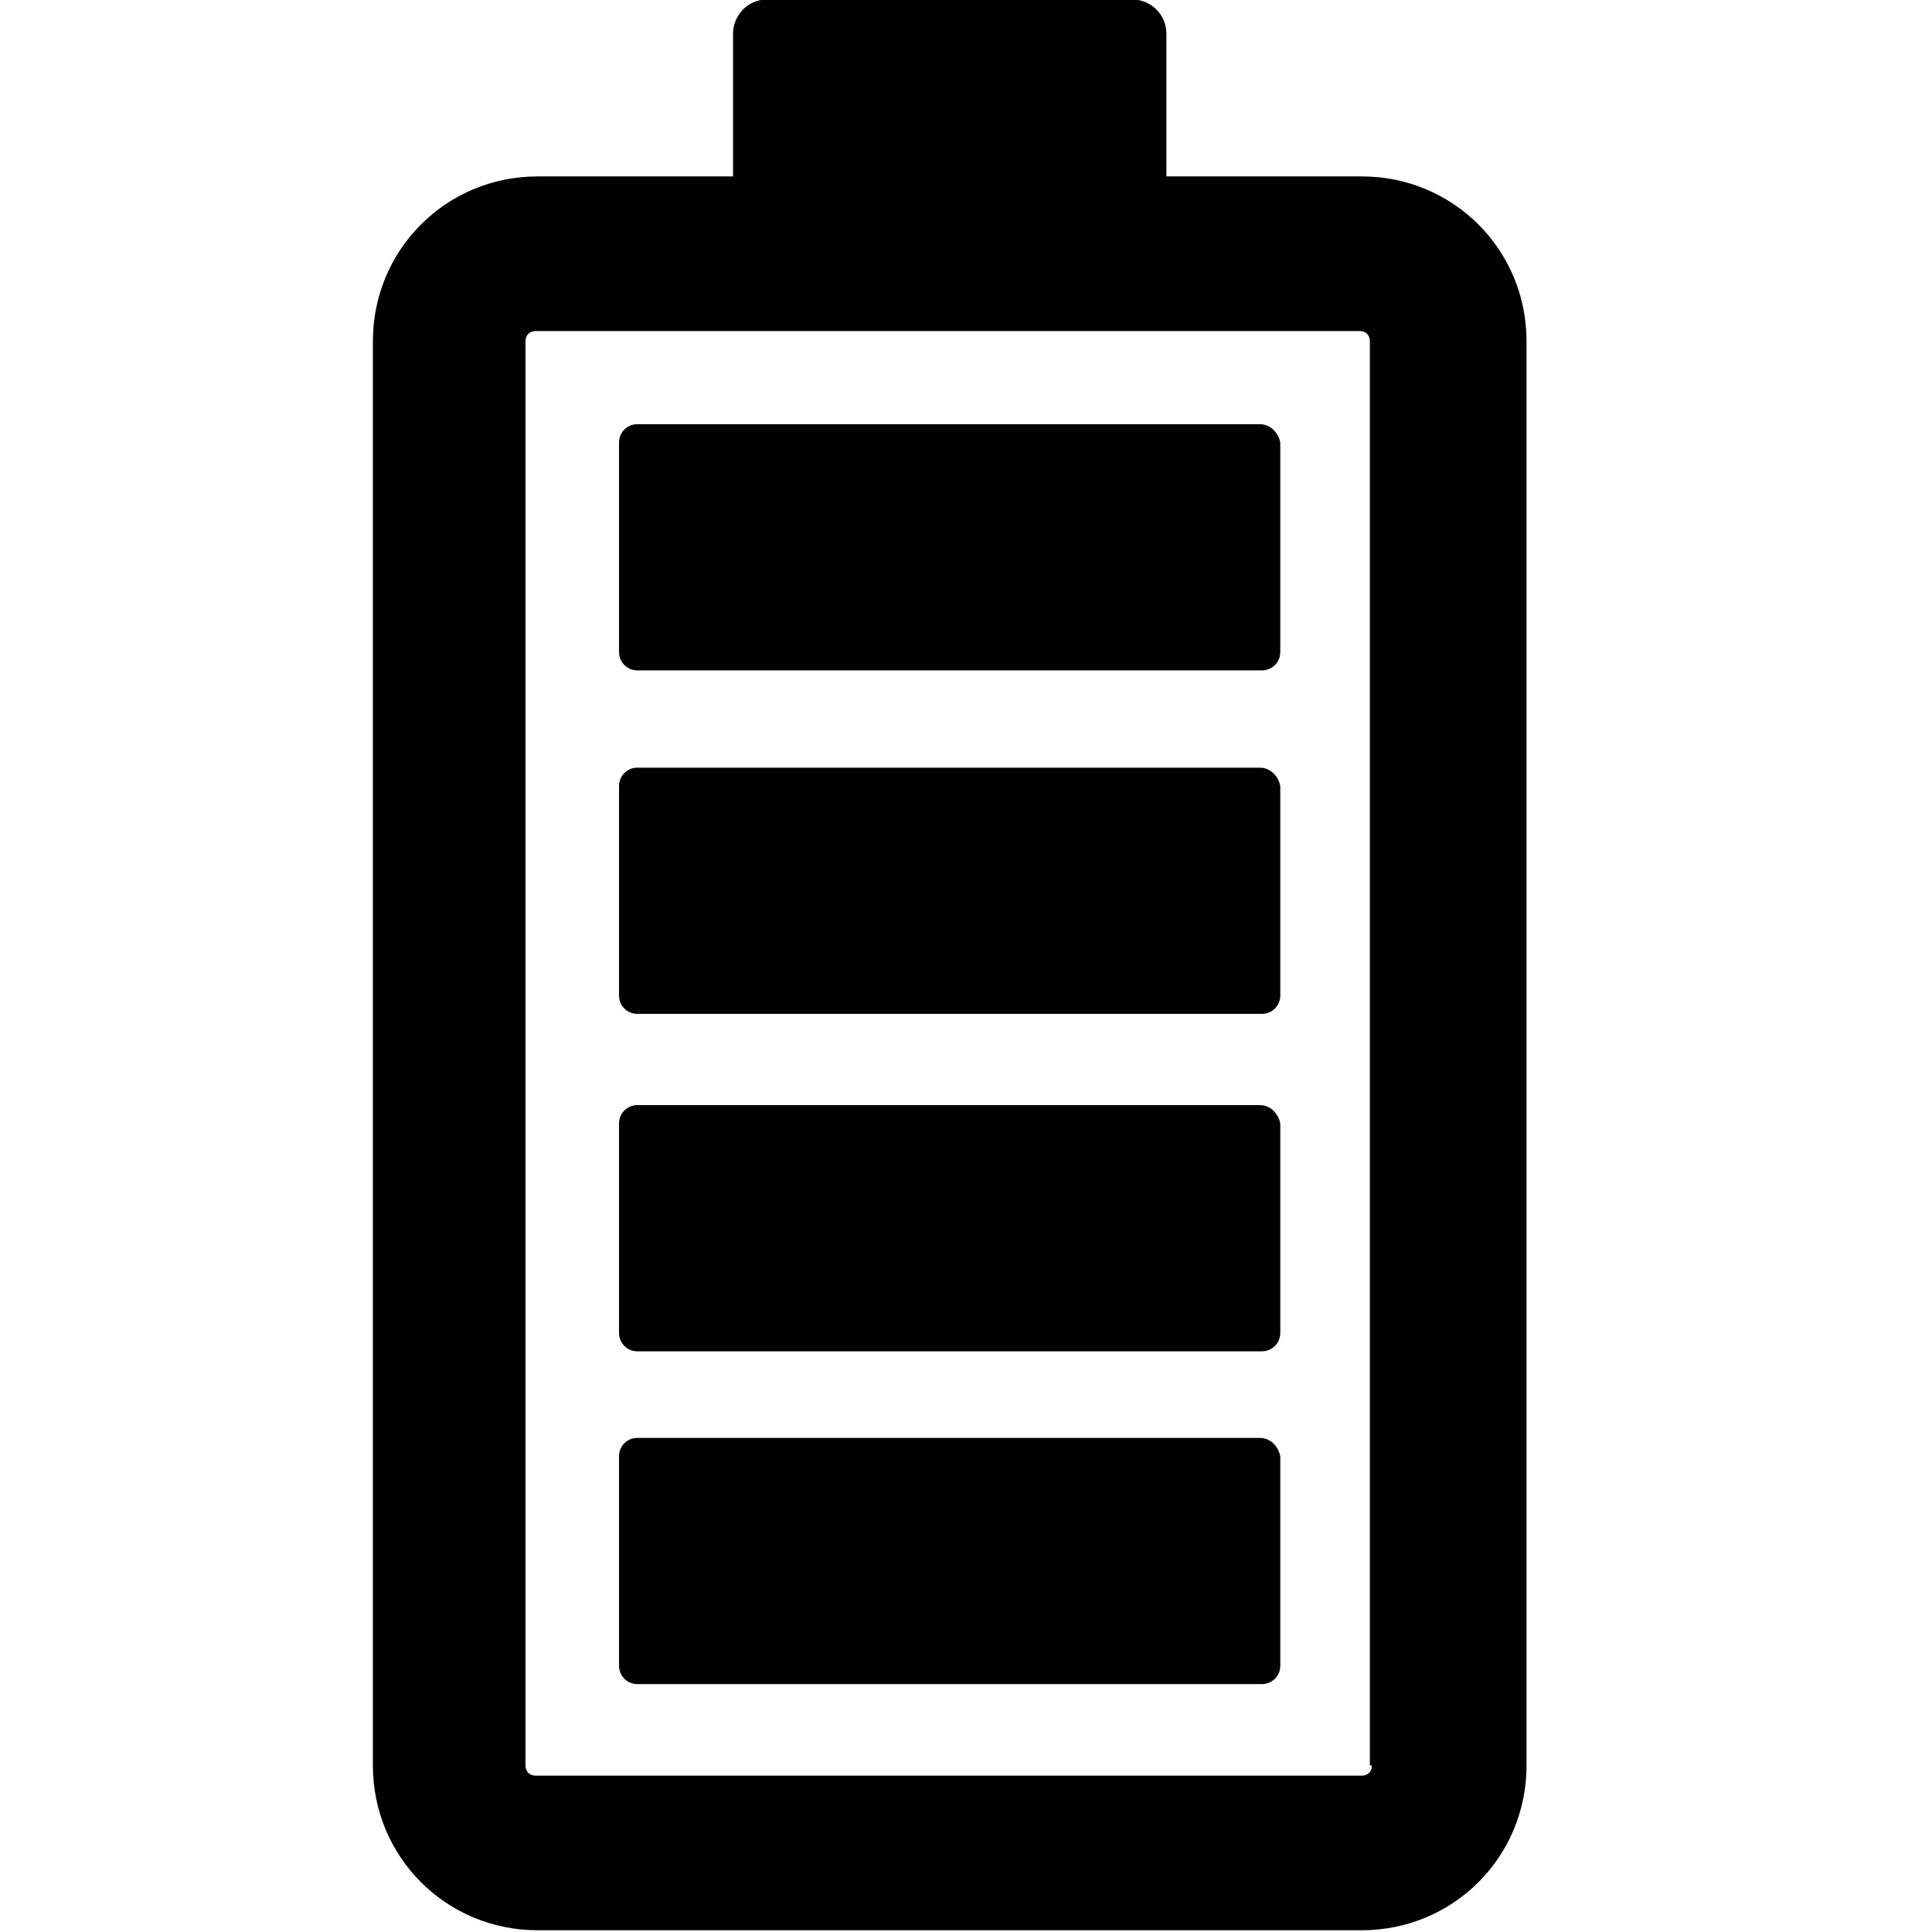
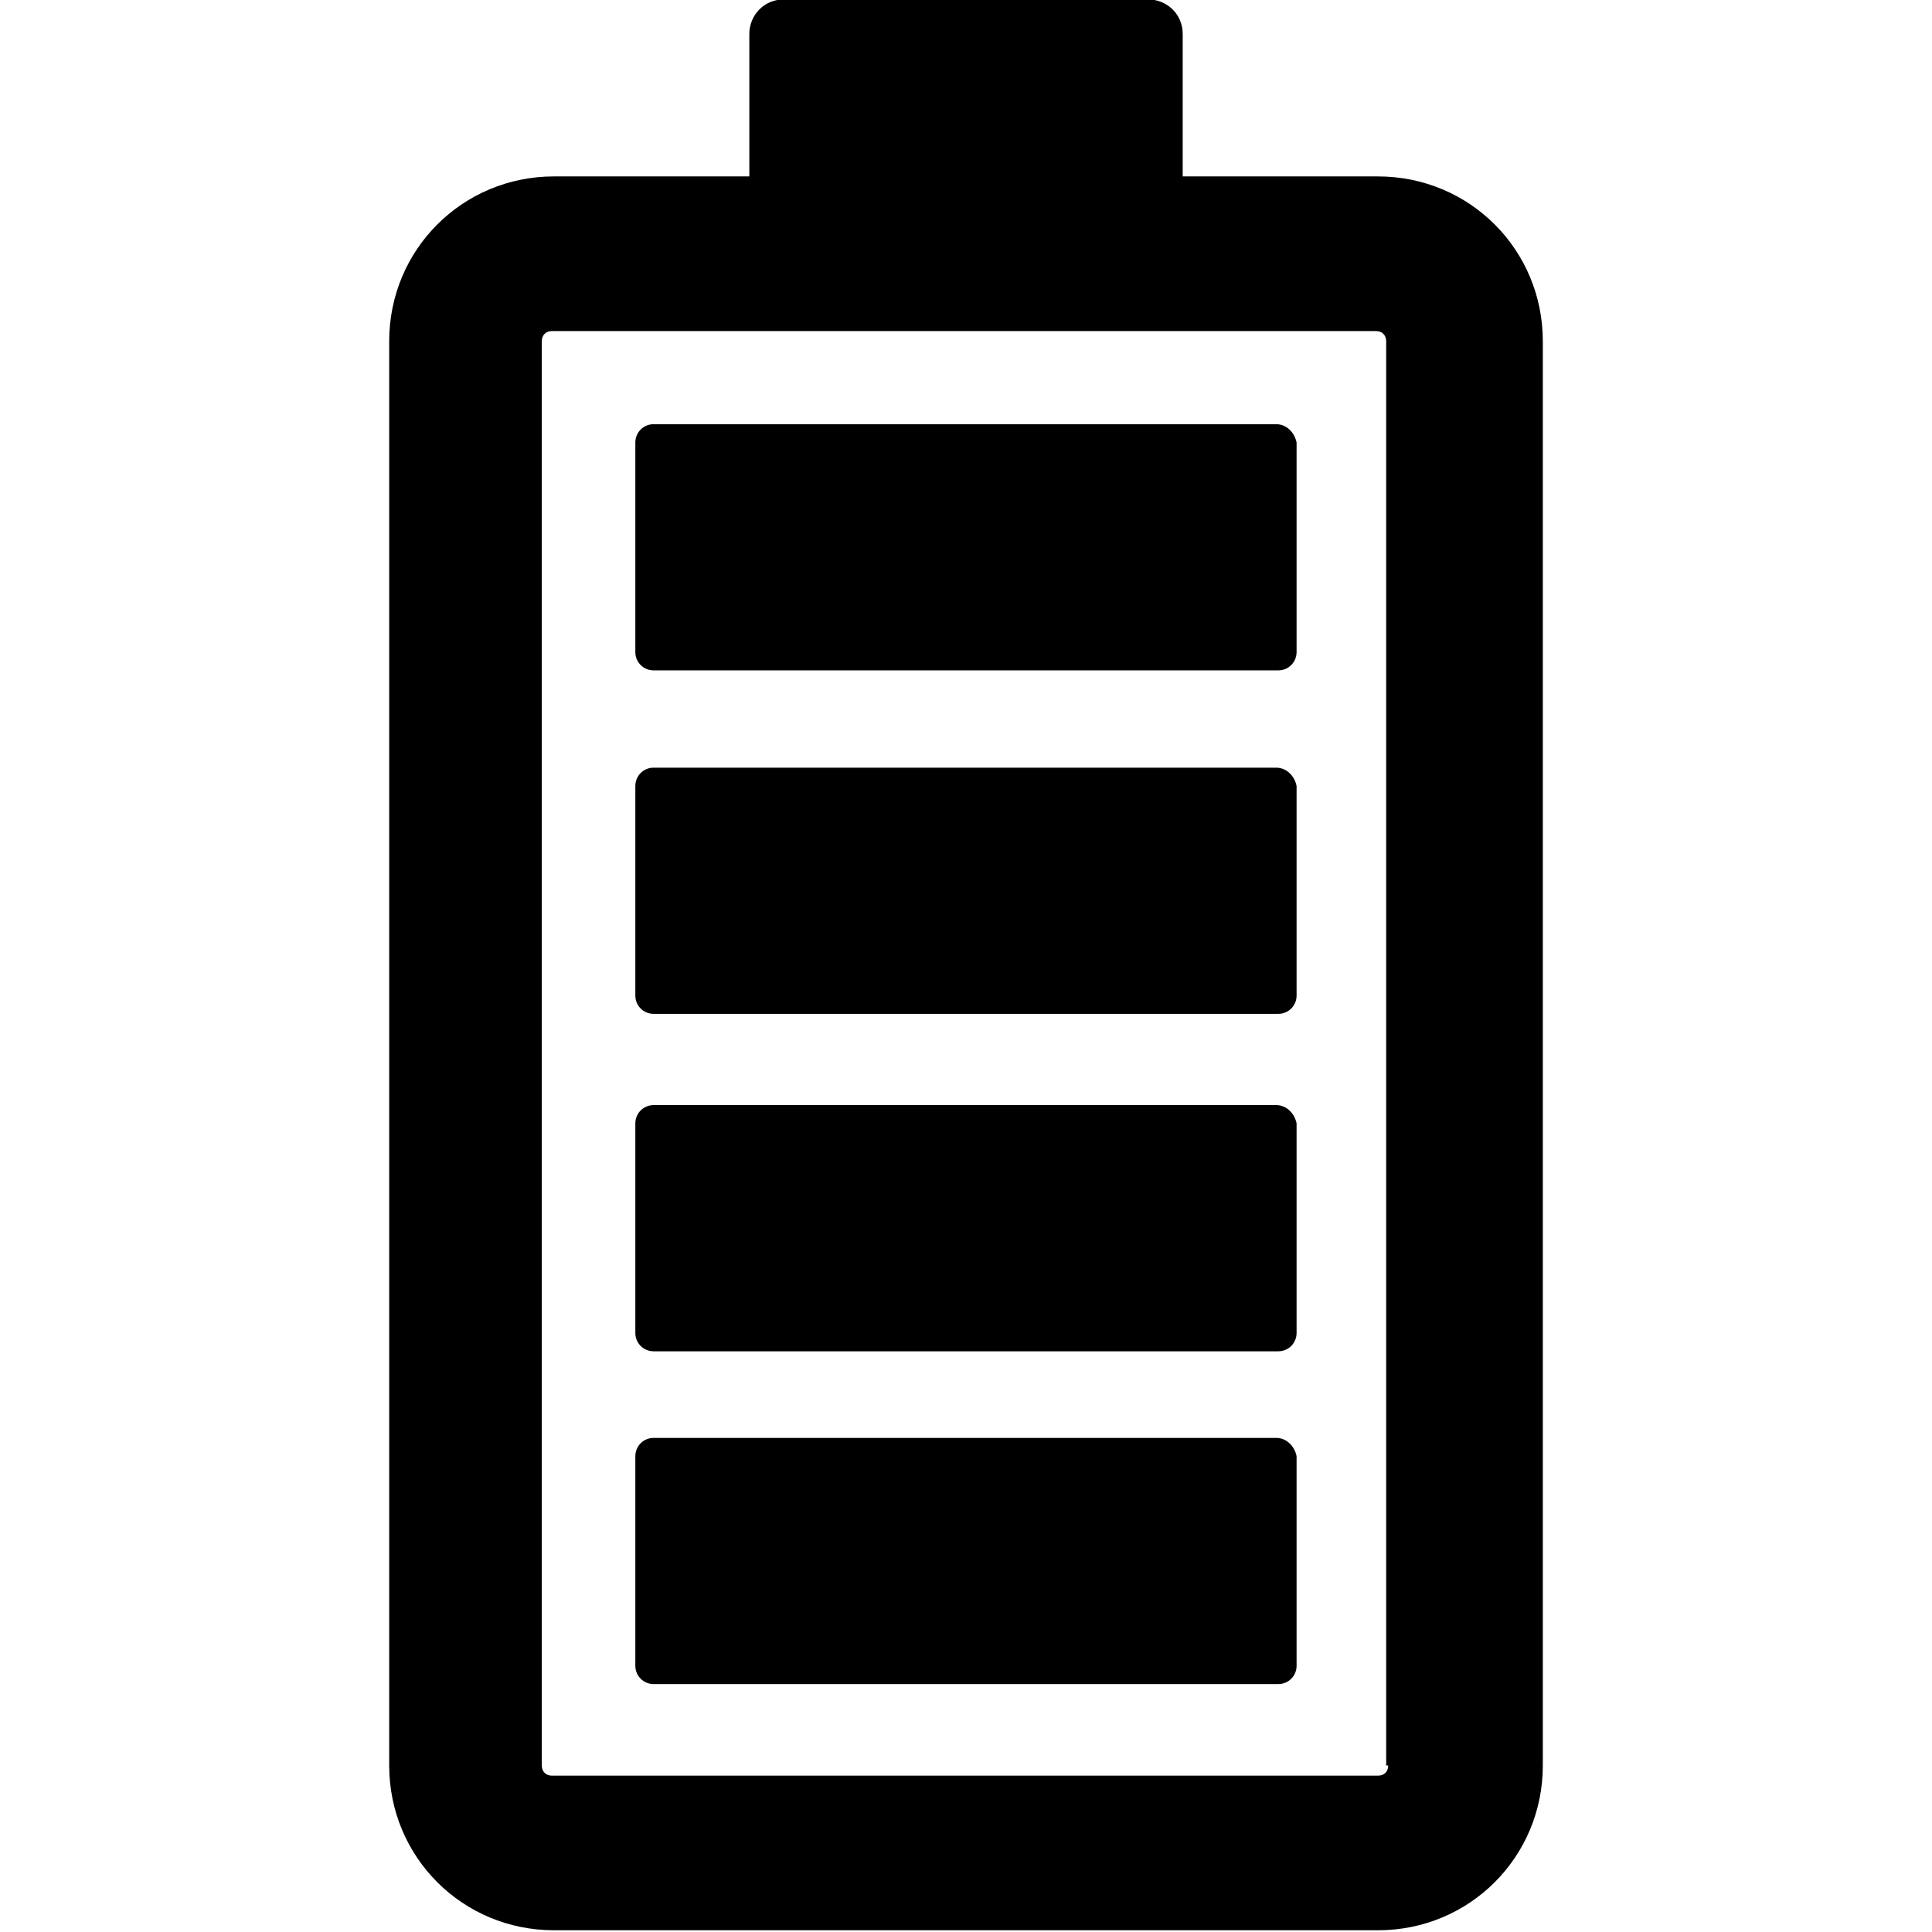
<svg xmlns="http://www.w3.org/2000/svg" width="100%" height="100%" viewBox="0 0 32 32" version="1.1" xml:space="preserve" style="fill-rule:evenodd;clip-rule:evenodd;stroke-linejoin:round;stroke-miterlimit:2;">
-   <g transform="matrix(1,0,0,1,-334,-334)">
+   <g transform="matrix(1,0,0,1,-333.73,-334)">
    <g transform="matrix(0.0601786,0,0,0.0601786,328.651,333.114)">
      <path d="M463.68,63.281L409.918,63.281L409.918,24.082C409.918,18.48 405.438,14.563 400.399,14.563L300.159,14.559C294.557,14.559 290.639,19.039 290.639,24.078L290.639,63.277L236.877,63.277C211.678,63.277 191.518,83.437 191.518,108.636L191.518,500.636C191.518,525.835 211.678,545.995 236.877,545.995L463.677,545.995C488.876,545.995 509.036,525.835 509.036,500.636L509.036,108.636C509.036,83.441 488.876,63.281 463.677,63.281L463.68,63.281ZM466.481,500.641C466.481,502.321 465.36,503.442 463.68,503.442L236.32,503.442C234.64,503.442 233.519,502.321 233.519,500.641L233.519,108.641C233.519,106.961 234.64,105.84 236.32,105.84L463.12,105.84C464.8,105.84 465.921,106.961 465.921,108.641L465.921,500.641L466.481,500.641Z" style="fill-rule:nonzero;" />
    </g>
    <g transform="matrix(0.0601786,0,0,0.0601786,328.65,333.114)">
      <path d="M435.68,410.48L264.32,410.48C261.519,410.48 259.281,412.718 259.281,415.519L259.281,473.199C259.281,476 261.519,478.238 264.32,478.238L436.24,478.238C439.041,478.238 441.279,476 441.279,473.199L441.279,415.519C440.717,412.718 438.478,410.48 435.678,410.48L435.68,410.48Z" style="fill-rule:nonzero;" />
    </g>
    <g transform="matrix(0.0601786,0,0,0.0601786,328.65,327.602)">
      <path d="M435.68,410.48L264.32,410.48C261.519,410.48 259.281,412.718 259.281,415.519L259.281,473.199C259.281,476 261.519,478.238 264.32,478.238L436.24,478.238C439.041,478.238 441.279,476 441.279,473.199L441.279,415.519C440.717,412.718 438.478,410.48 435.678,410.48L435.68,410.48Z" style="fill-rule:nonzero;" />
    </g>
    <g transform="matrix(0.0601786,0,0,0.0601786,328.65,322.013)">
      <path d="M435.68,410.48L264.32,410.48C261.519,410.48 259.281,412.718 259.281,415.519L259.281,473.199C259.281,476 261.519,478.238 264.32,478.238L436.24,478.238C439.041,478.238 441.279,476 441.279,473.199L441.279,415.519C440.717,412.718 438.478,410.48 435.678,410.48L435.68,410.48Z" style="fill-rule:nonzero;" />
    </g>
    <g transform="matrix(0.0601786,0,0,0.0601786,328.65,316.324)">
      <path d="M435.68,410.48L264.32,410.48C261.519,410.48 259.281,412.718 259.281,415.519L259.281,473.199C259.281,476 261.519,478.238 264.32,478.238L436.24,478.238C439.041,478.238 441.279,476 441.279,473.199L441.279,415.519C440.717,412.718 438.478,410.48 435.678,410.48L435.68,410.48Z" style="fill-rule:nonzero;" />
    </g>
  </g>
</svg>
